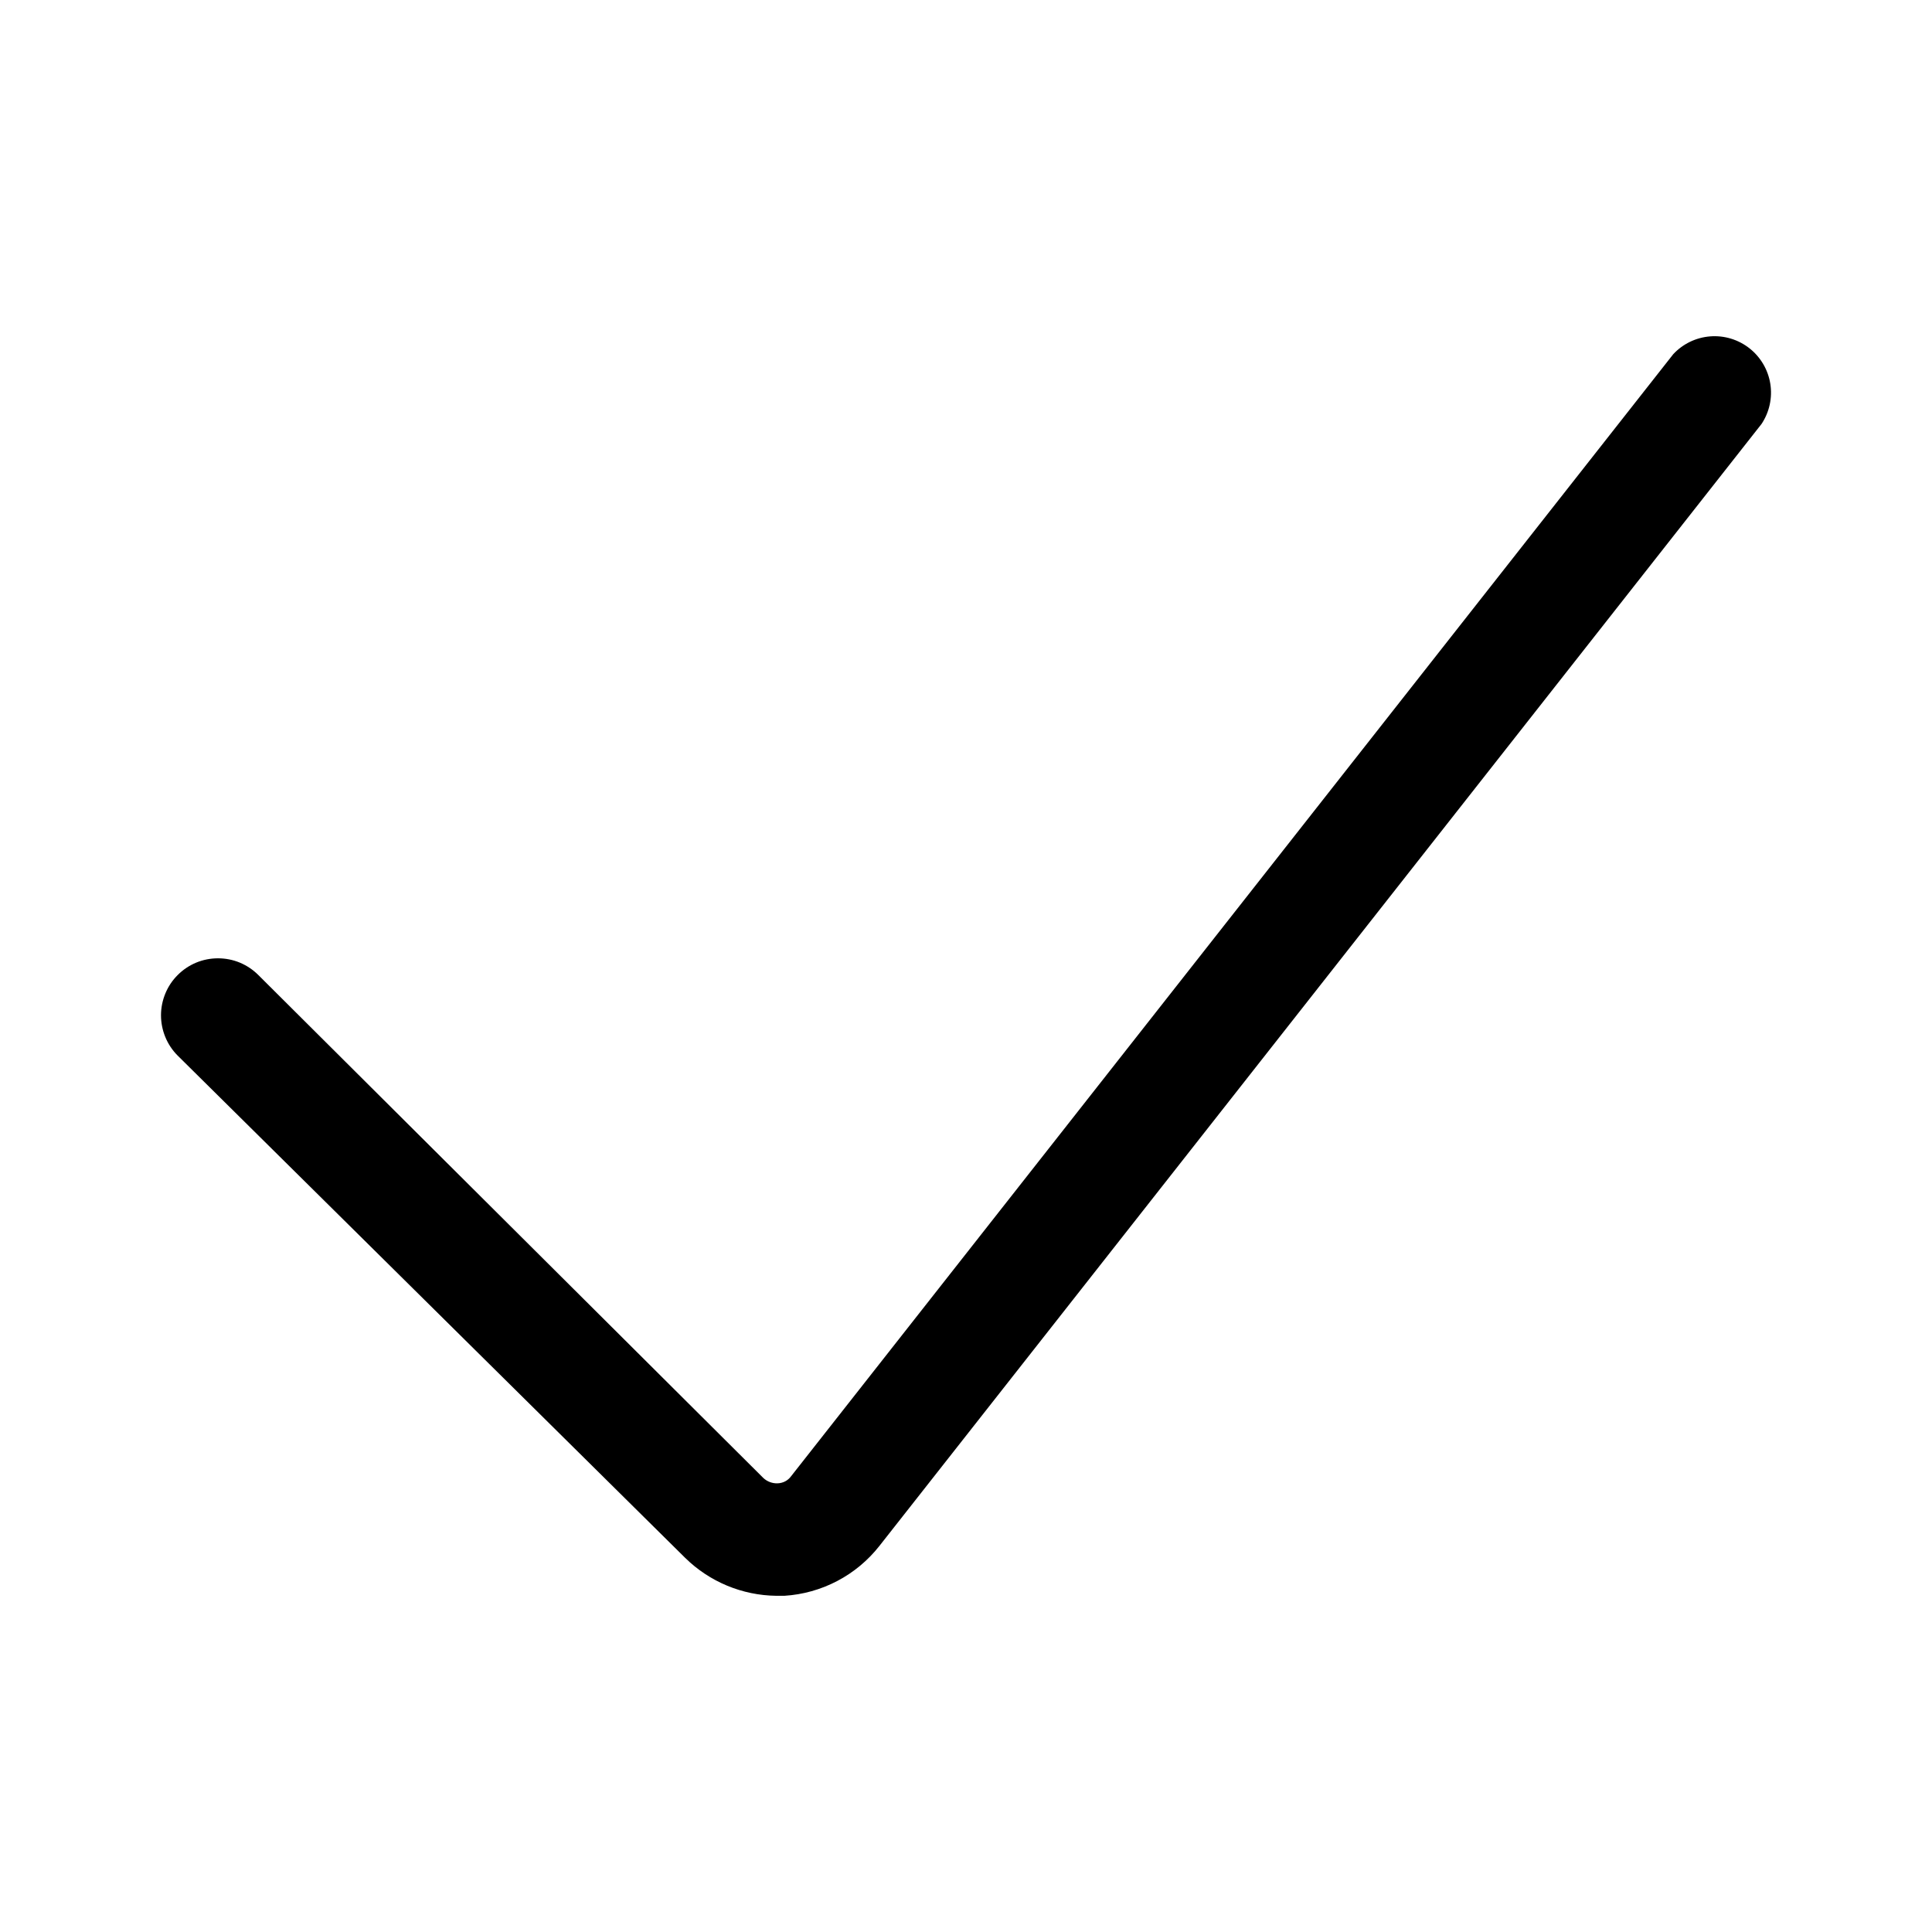
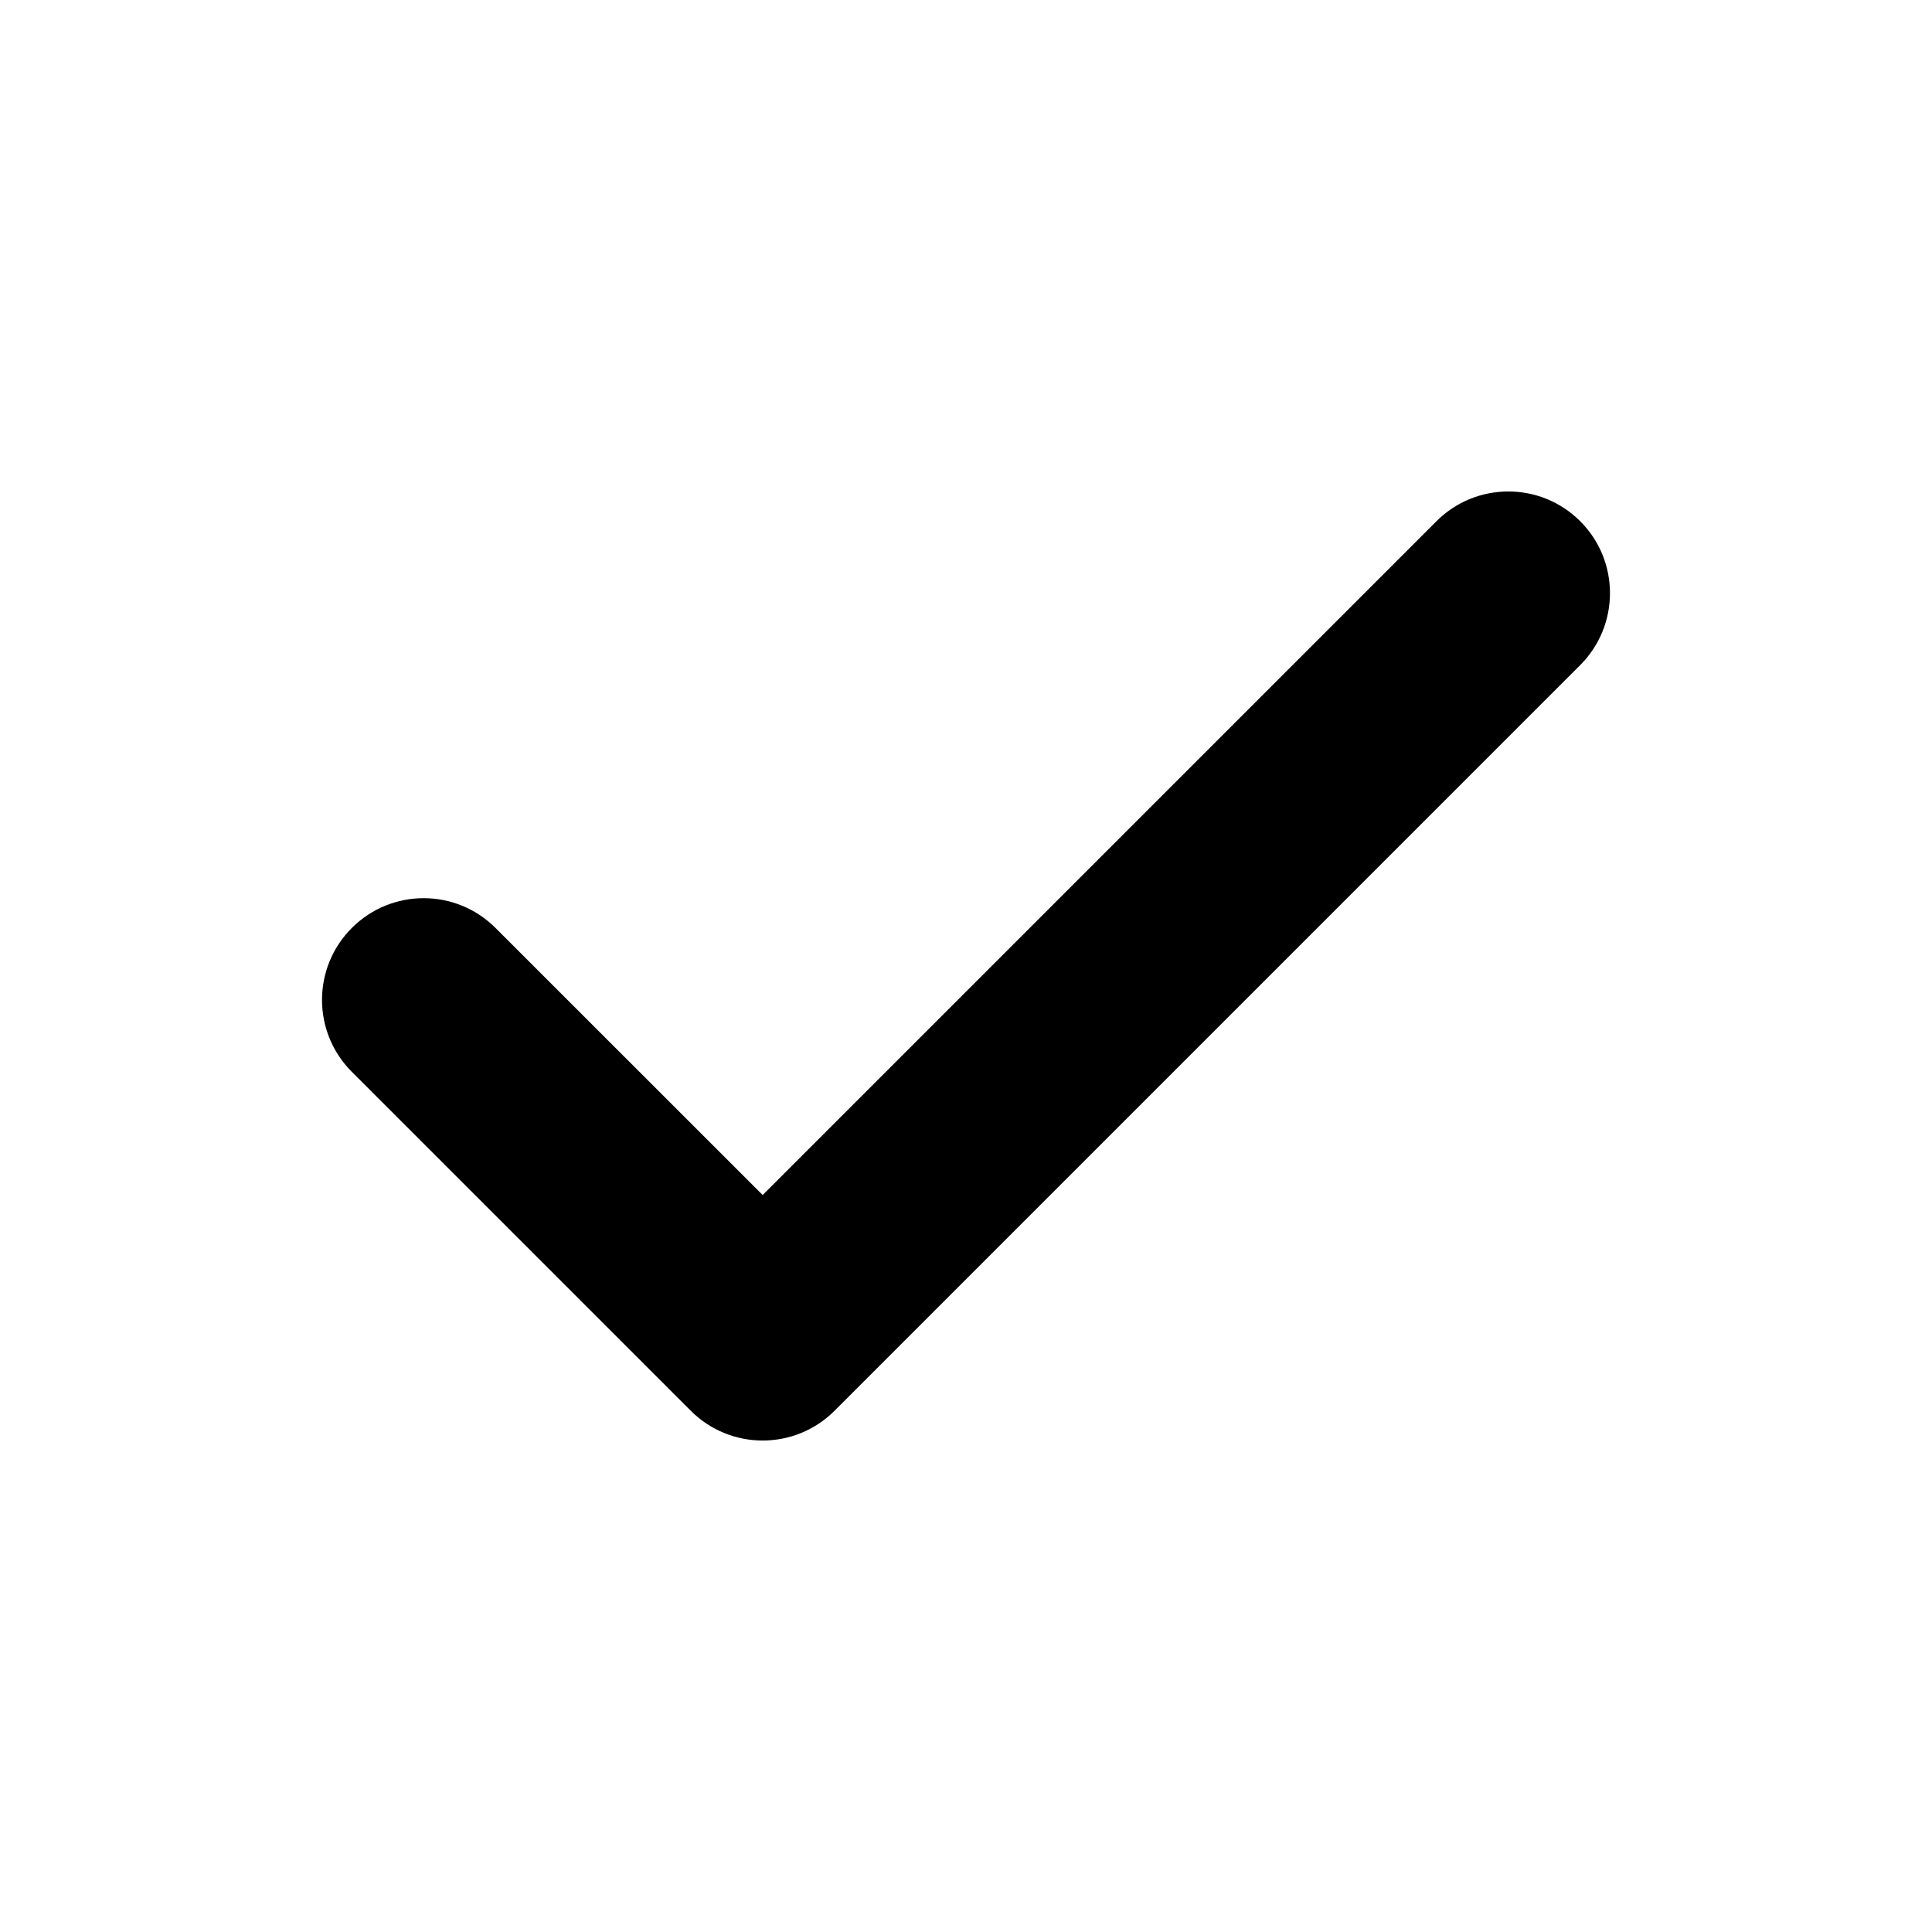
- <svg xmlns="http://www.w3.org/2000/svg" width="48" height="48" viewBox="0 0 48 48" fill="none">
-   <path d="M19.287 39.647C18.44 39.637 17.629 39.3 17.024 38.706L4.415 26.227C4.283 26.095 4.179 25.939 4.108 25.767C4.037 25.595 4 25.411 4 25.225C4 25.039 4.037 24.855 4.108 24.683C4.179 24.511 4.283 24.355 4.415 24.224C4.546 24.092 4.702 23.988 4.874 23.916C5.046 23.845 5.23 23.809 5.416 23.809C5.602 23.809 5.787 23.845 5.958 23.916C6.13 23.988 6.286 24.092 6.418 24.224L18.967 36.722C19.062 36.81 19.188 36.857 19.317 36.853C19.384 36.851 19.45 36.834 19.509 36.803C19.568 36.772 19.619 36.727 19.658 36.672L41.571 8.8C41.811 8.542 42.139 8.384 42.491 8.357C42.842 8.33 43.191 8.437 43.467 8.655C43.743 8.873 43.928 9.188 43.983 9.536C44.038 9.884 43.96 10.24 43.765 10.533L21.851 38.405C21.567 38.767 21.21 39.065 20.802 39.279C20.395 39.493 19.947 39.618 19.488 39.647H19.287Z" fill="black" />
+ <svg xmlns="http://www.w3.org/2000/svg" width="24" height="24" viewBox="0 0 24 24" fill="none">
+   <path fill-rule="evenodd" clip-rule="evenodd" d="M19.63 6.475C20.123 6.968 20.123 7.768 19.63 8.262L10.367 17.525C9.874 18.018 9.074 18.018 8.581 17.525L4.37 13.314C3.877 12.821 3.877 12.021 4.37 11.528C4.863 11.034 5.663 11.034 6.156 11.528L9.474 14.845L17.844 6.475C18.337 5.982 19.137 5.982 19.63 6.475Z" fill="black" />
</svg>
